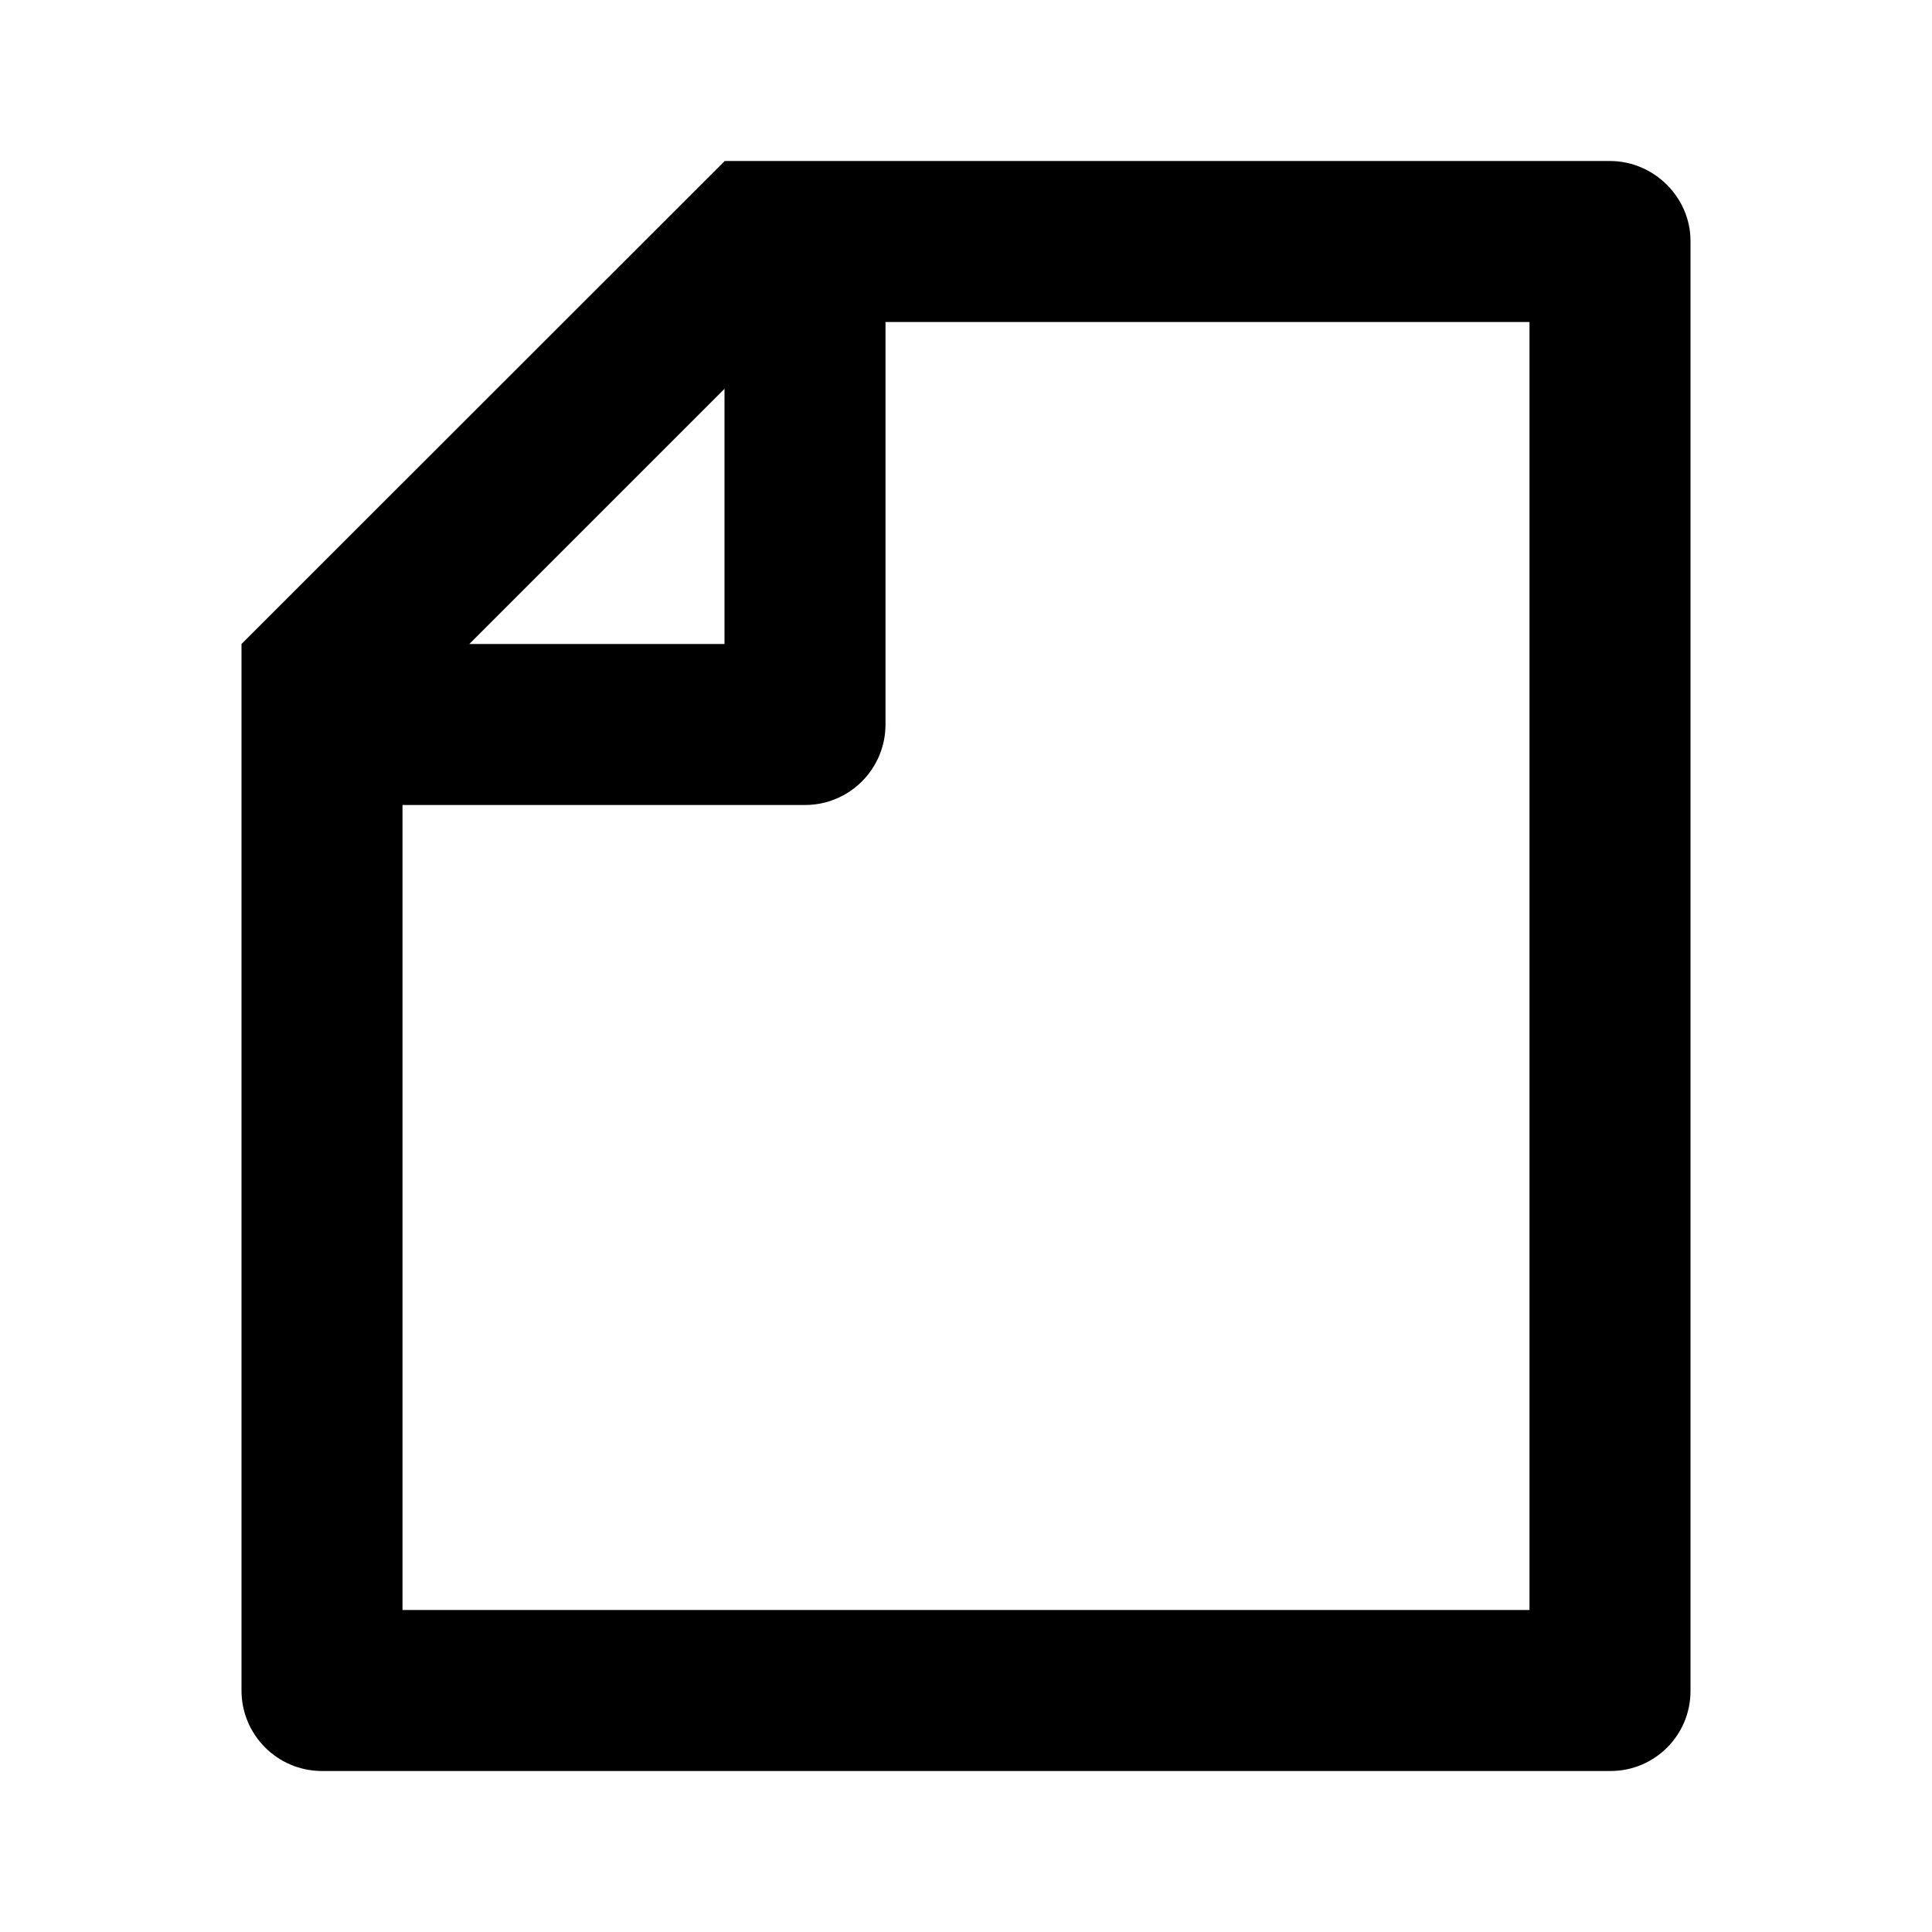
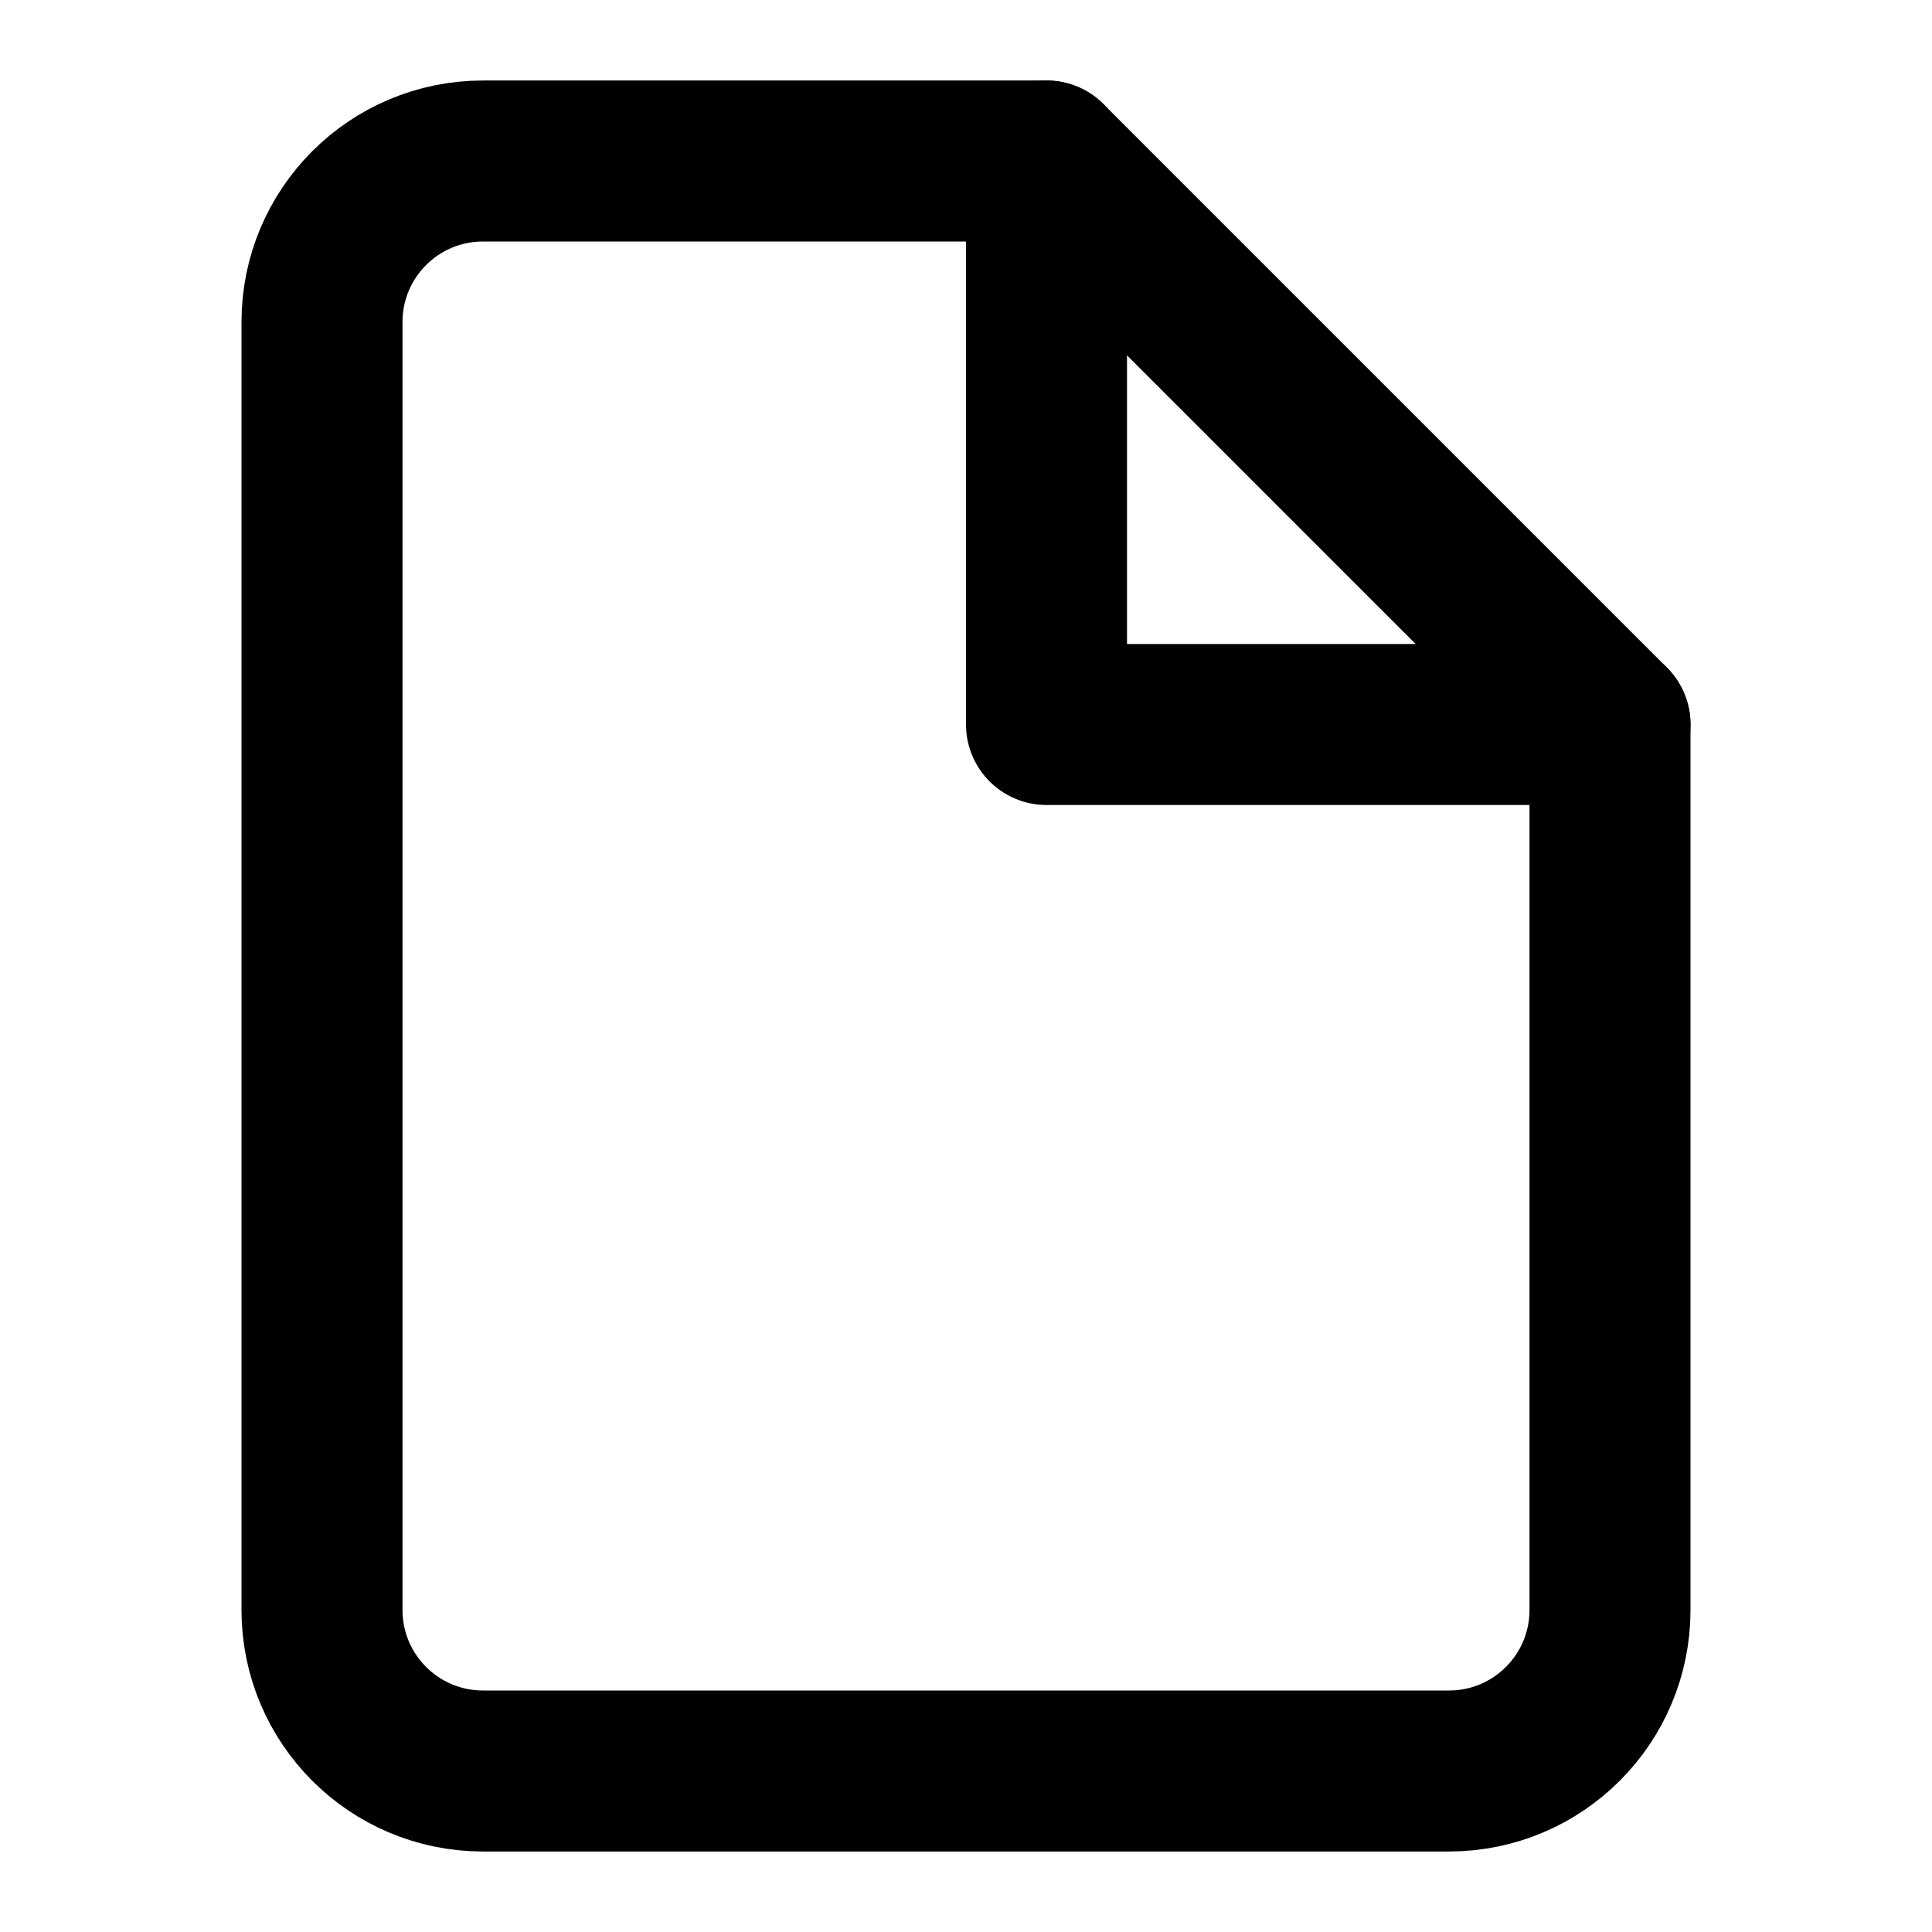
- <svg xmlns="http://www.w3.org/2000/svg" viewBox="0 0 24 24" width="24" height="24">
-   <path fill="none" d="M0 0h24v24H0z" />
-   <path d="M9 2.003V2h10.998C20.55 2 21 2.455 21 2.992v18.016a.993.993 0 0 1-.993.992H3.993A1 1 0 0 1 3 20.993V8l6-5.997zM5.83 8H9V4.83L5.83 8zM11 4v5a1 1 0 0 1-1 1H5v10h14V4h-8z" />
+ <svg xmlns="http://www.w3.org/2000/svg" width="24" height="24" viewBox="0 0 24 24" fill="none" stroke="currentColor" stroke-width="2" stroke-linecap="round" stroke-linejoin="round" class="feather feather-file">
+   <path d="M13 2H6a2 2 0 0 0-2 2v16a2 2 0 0 0 2 2h12a2 2 0 0 0 2-2V9z" />
+   <polyline points="13 2 13 9 20 9" />
</svg>
